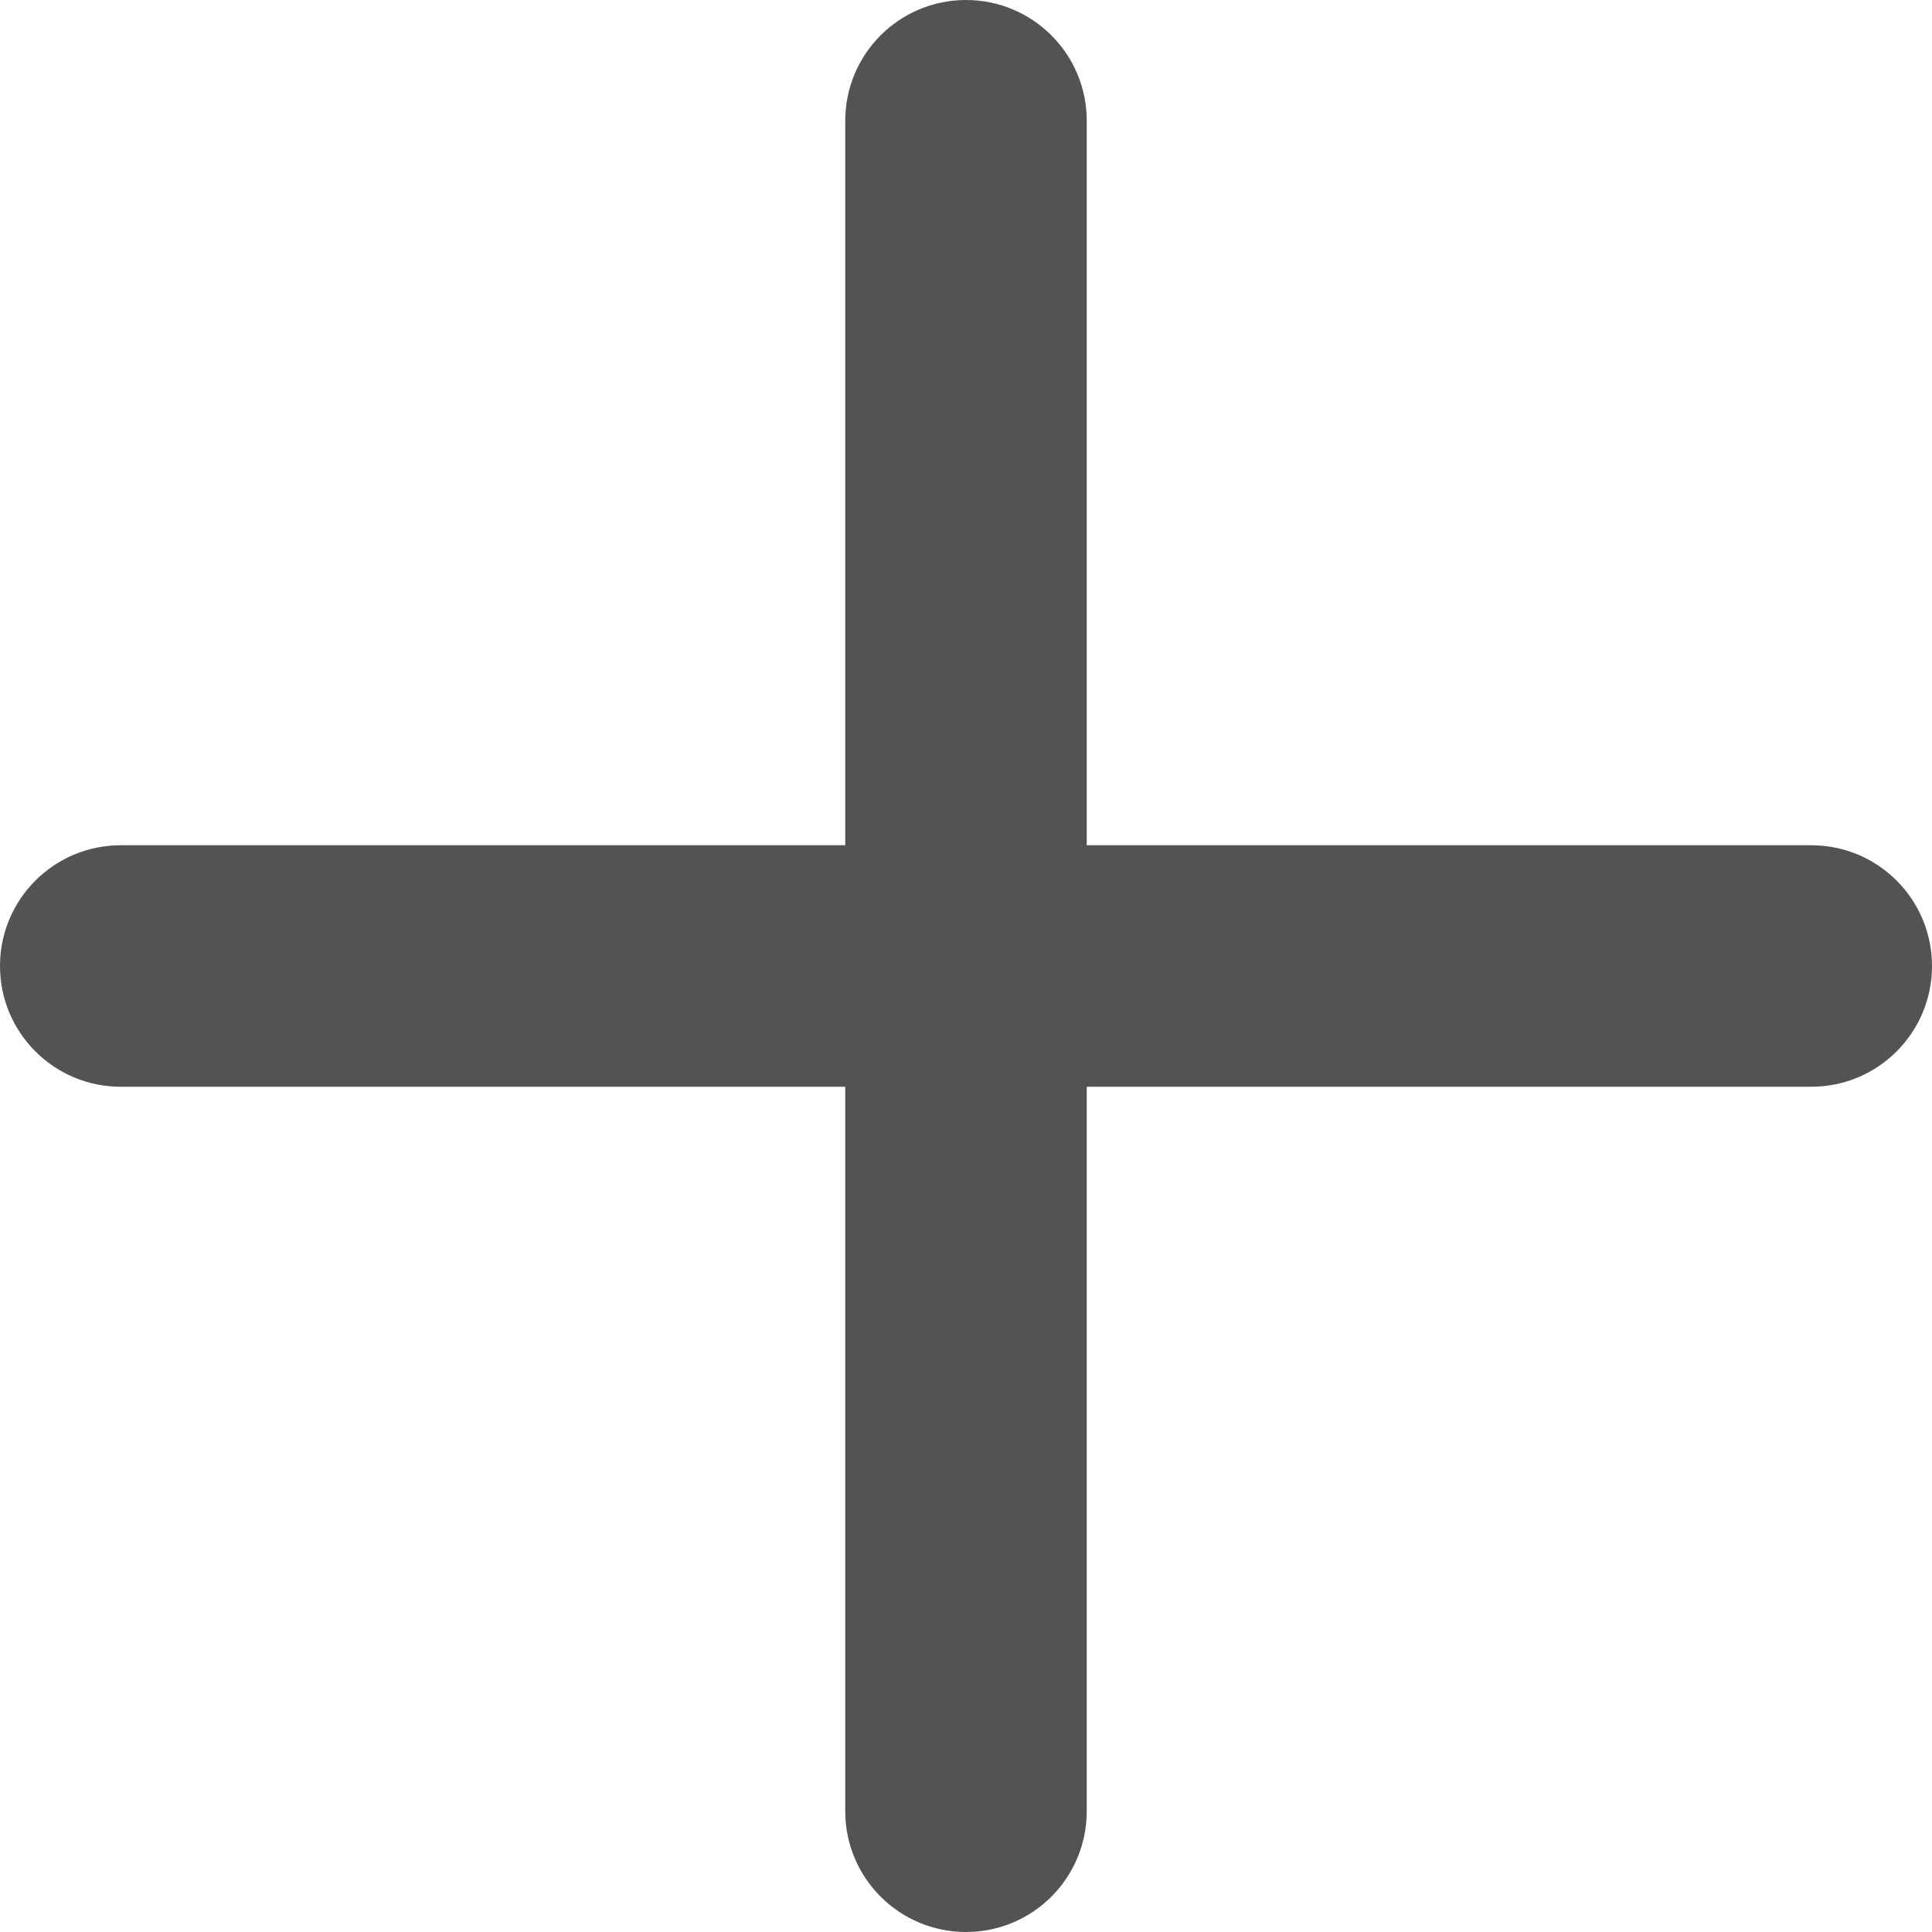
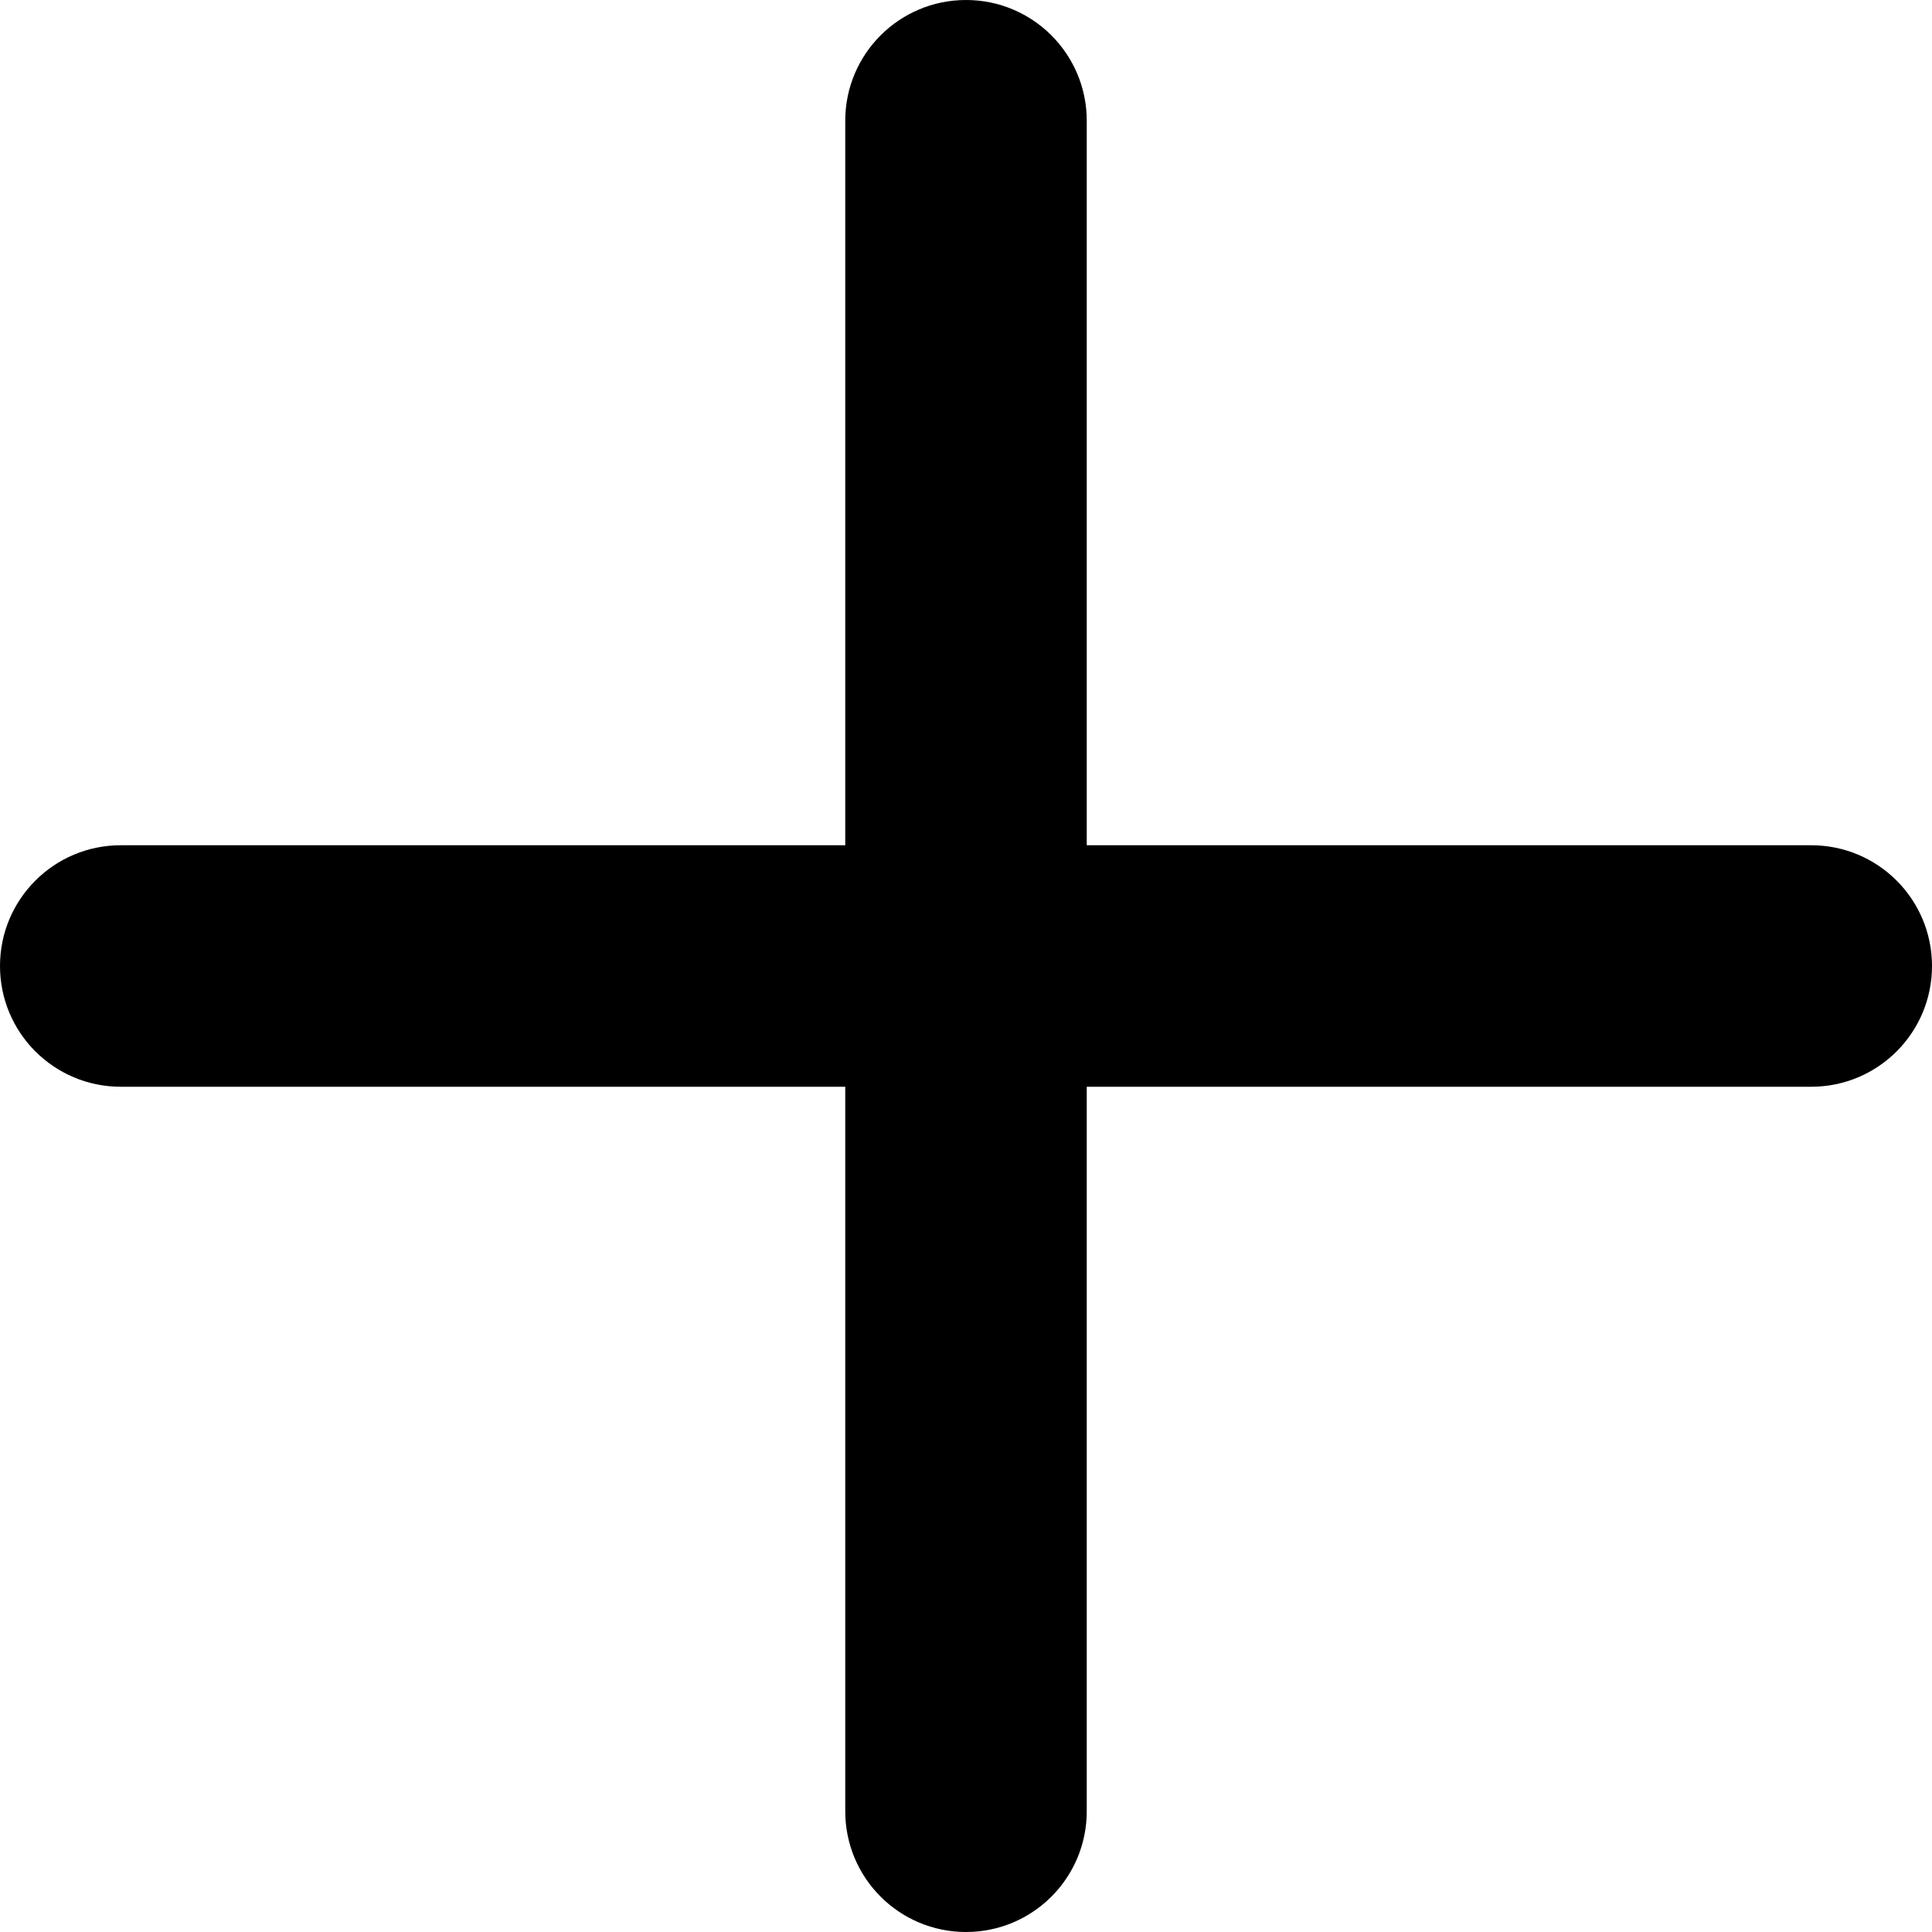
<svg xmlns="http://www.w3.org/2000/svg" width="32" height="32" viewBox="0 0 32 32" fill="none">
-   <path fill-rule="evenodd" clip-rule="evenodd" d="M16 0C17.105 0 18 0.895 18 2V14H30C31.105 14 32 14.895 32 16C32 17.105 31.105 18 30 18H18V30C18 31.105 17.105 32 16 32C14.895 32 14 31.105 14 30V18H2C0.895 18 0 17.105 0 16C0 14.895 0.895 14 2 14H14V2C14 0.895 14.895 0 16 0Z" fill="#535353" />
+   <path fill-rule="evenodd" clip-rule="evenodd" d="M16 0C17.105 0 18 0.895 18 2V14H30C31.105 14 32 14.895 32 16C32 17.105 31.105 18 30 18H18V30C18 31.105 17.105 32 16 32C14.895 32 14 31.105 14 30V18H2C0.895 18 0 17.105 0 16C0 14.895 0.895 14 2 14H14V2C14 0.895 14.895 0 16 0Z" fill="#000000" />
</svg>
